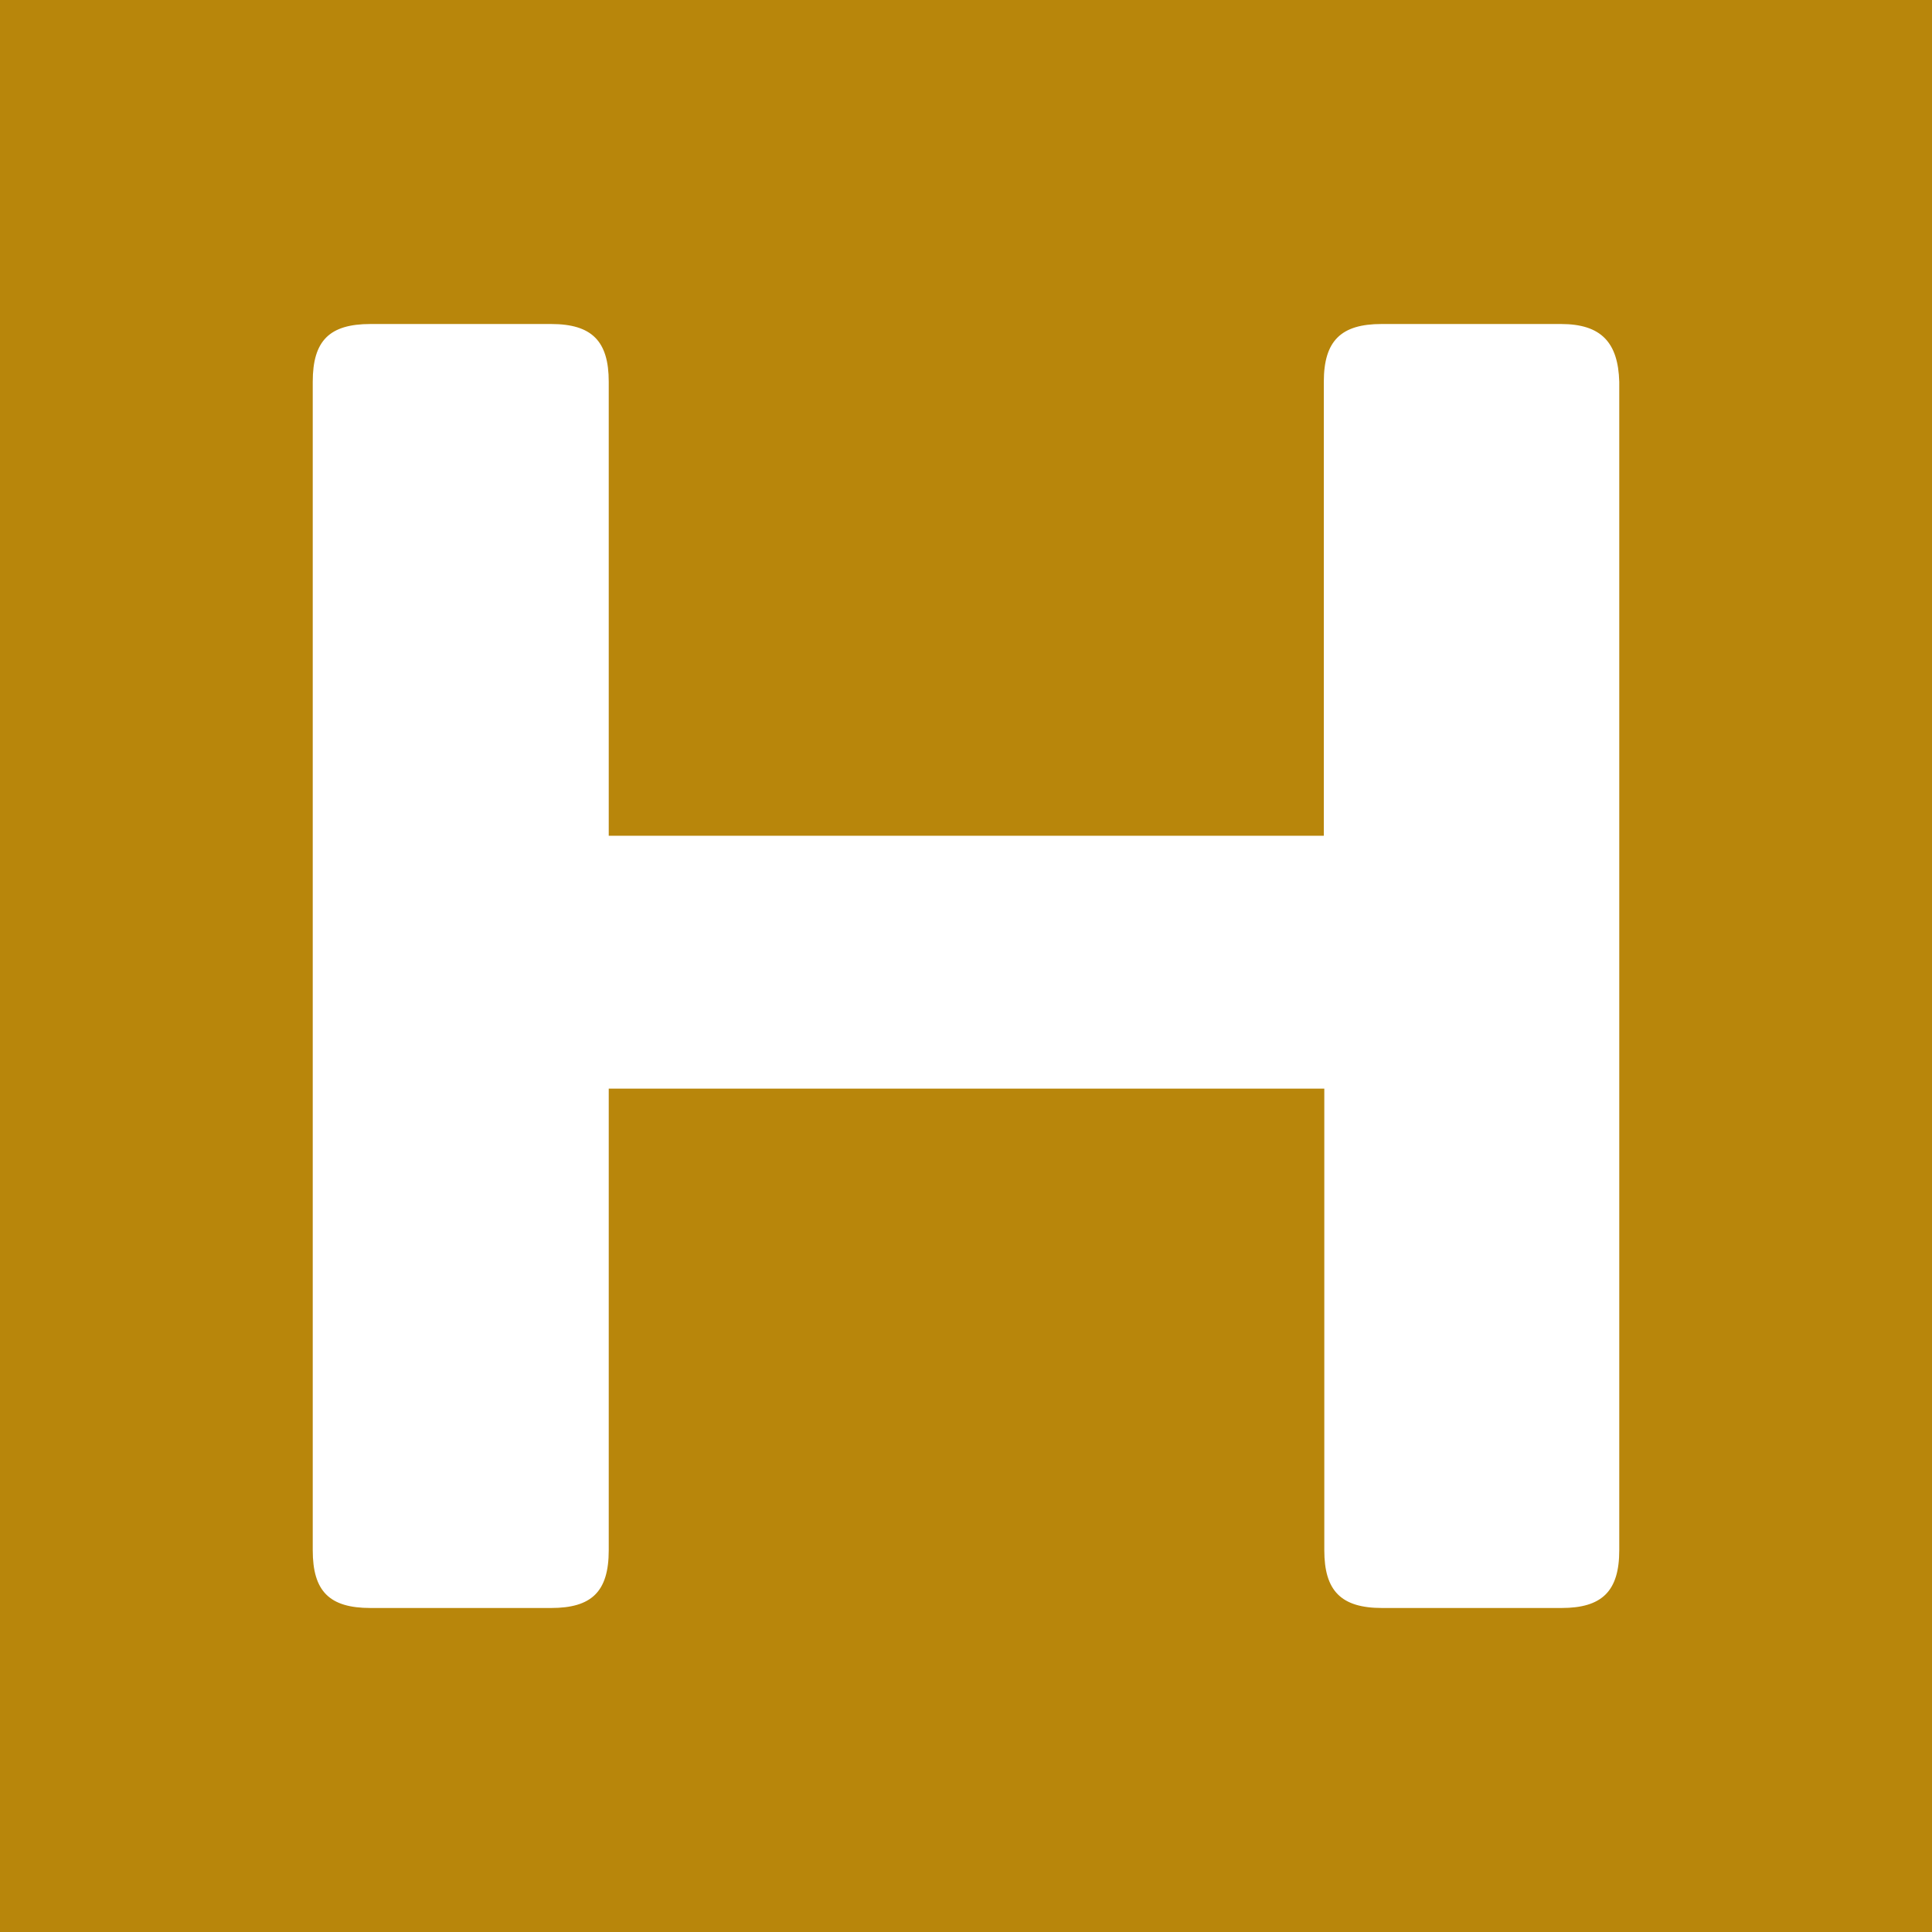
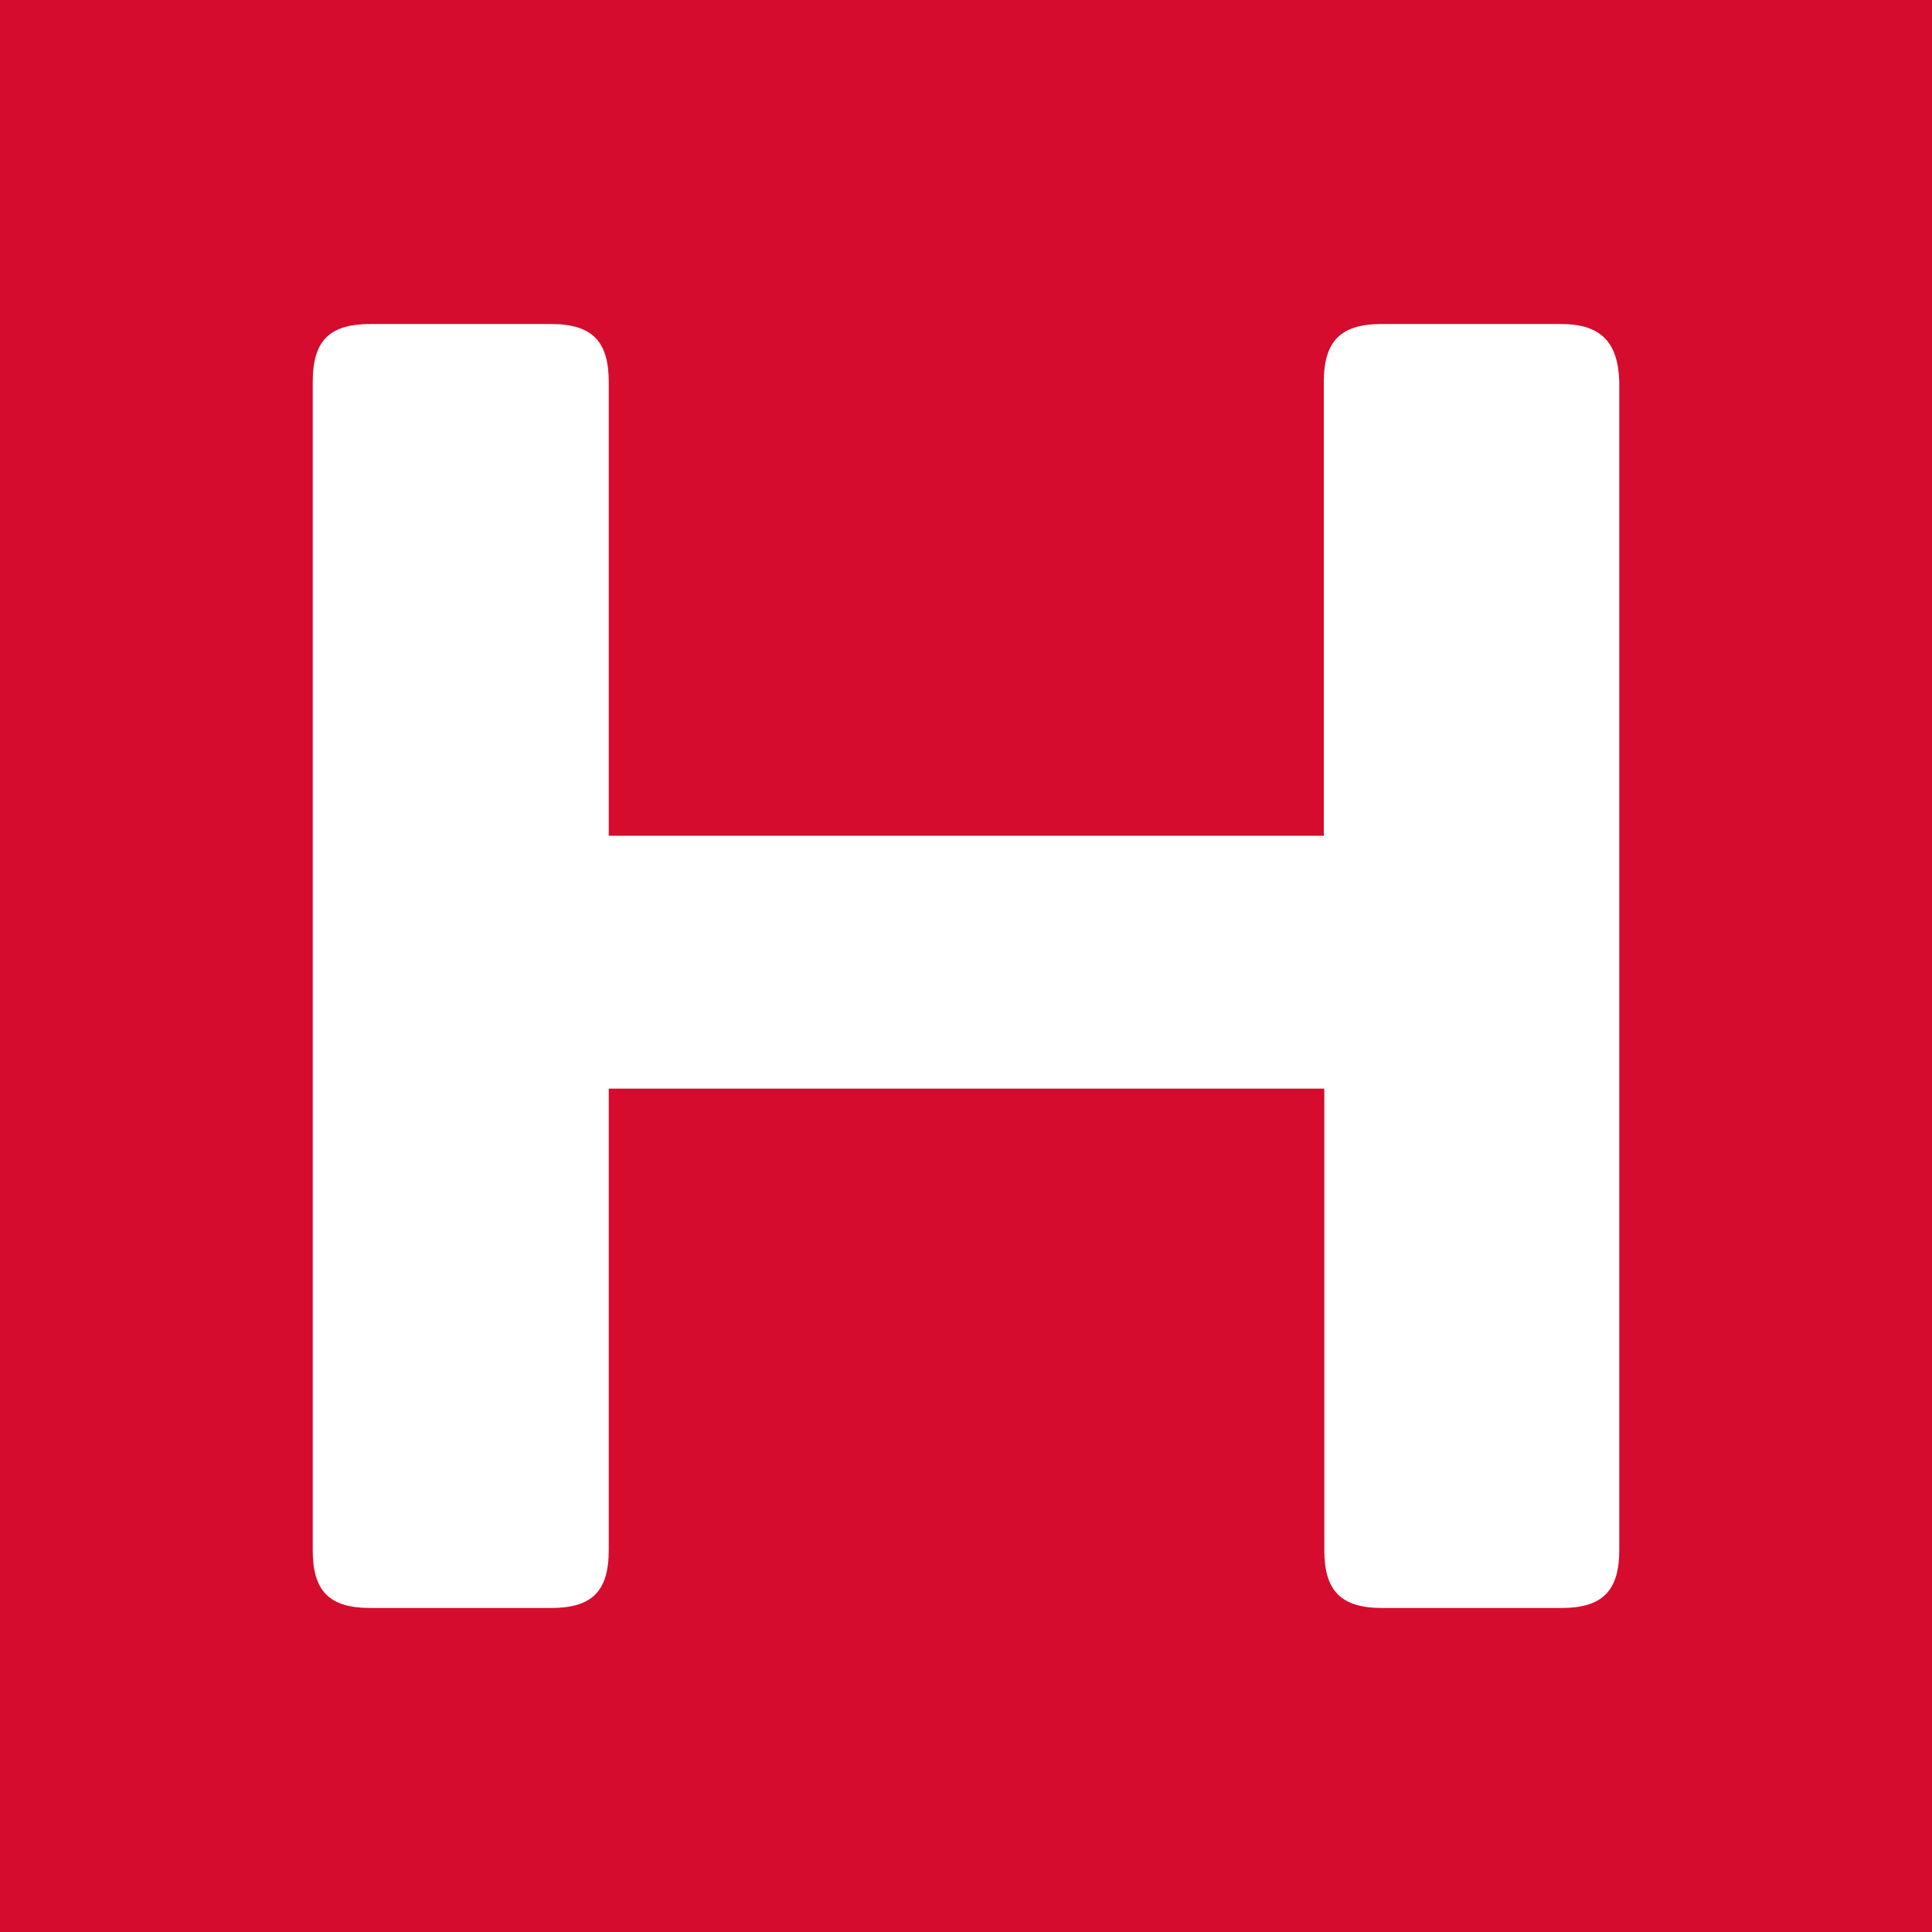
- <svg xmlns="http://www.w3.org/2000/svg" fill="#B8860B" role="img" viewBox="0 0 24 24">
+ <svg xmlns="http://www.w3.org/2000/svg" fill="#D50C2D" role="img" viewBox="0 0 24 24">
  <path d="M0 0v24h24V0H0zm4.602 4.025h2.244c.509 0 .716.215.716.717v5.64h8.883v-5.64c0-.509.215-.717.717-.717h2.229c.5 0 .71.23.724.717v14.516c0 .509-.215.717-.717.717h-2.23c-.51 0-.717-.215-.717-.717v-5.735H7.562v5.735c0 .516-.215.717-.716.717H4.602c-.51 0-.717-.208-.717-.717V4.742c0-.509.207-.717.717-.717z" />
</svg>
